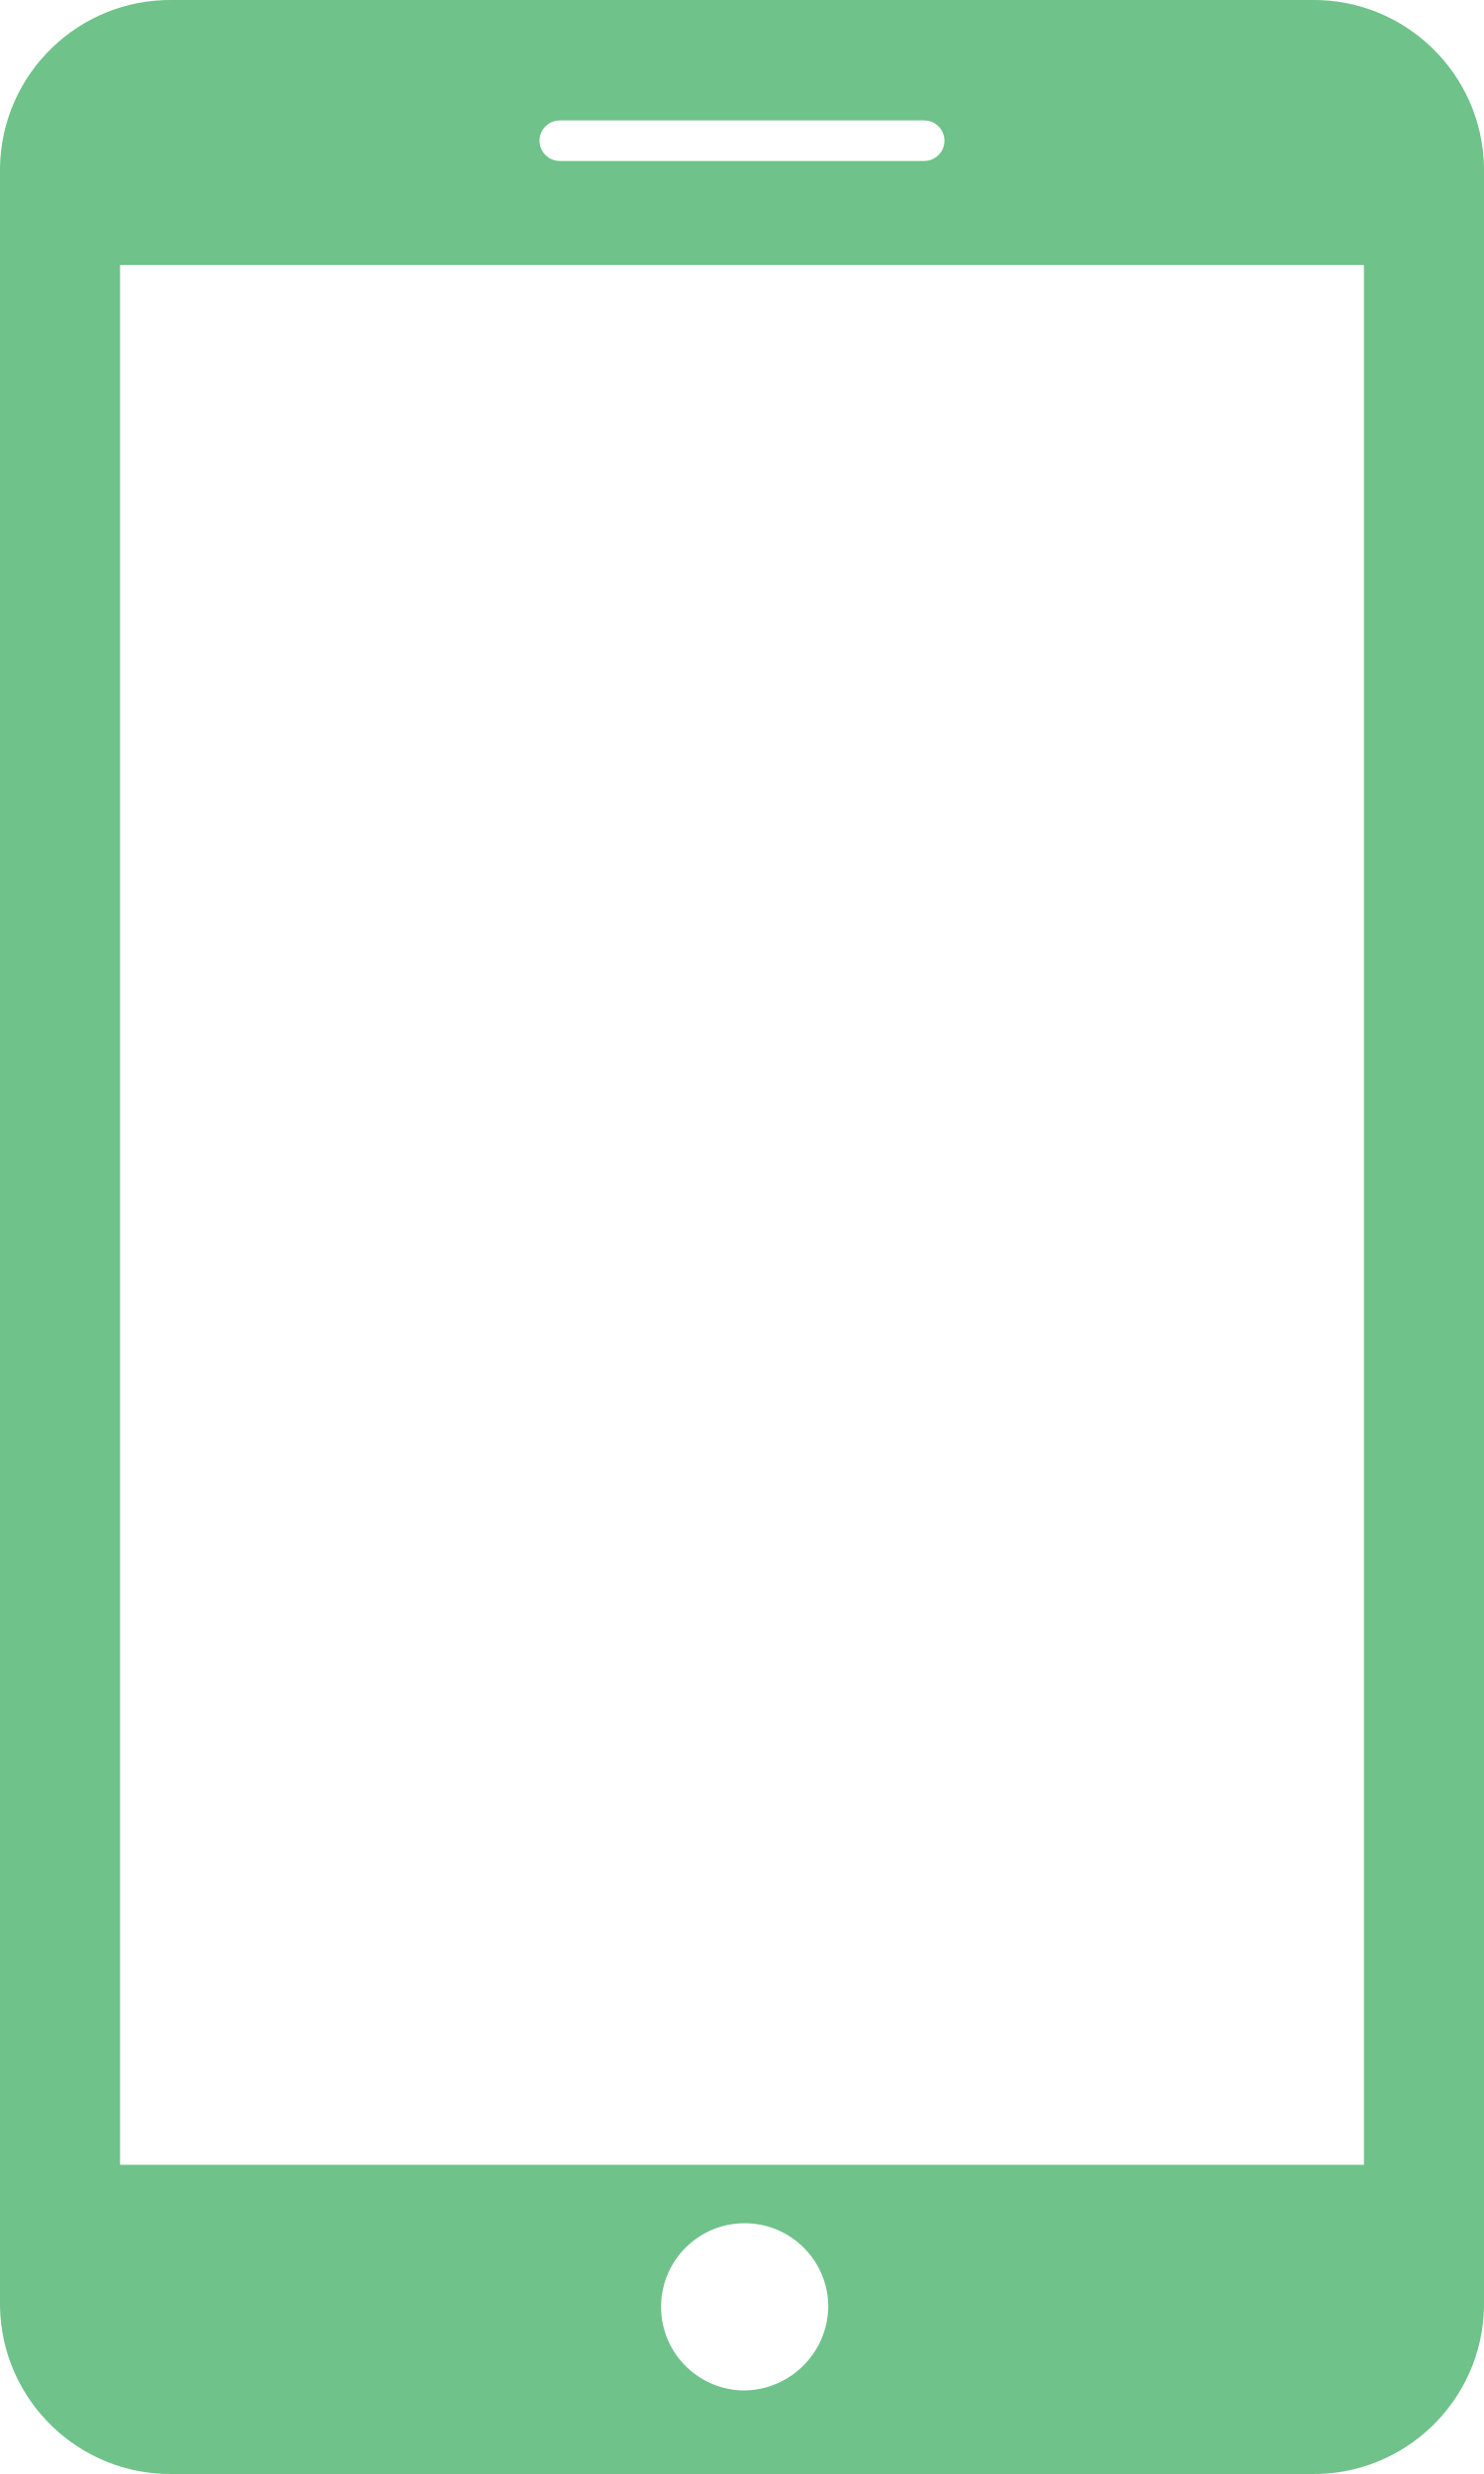
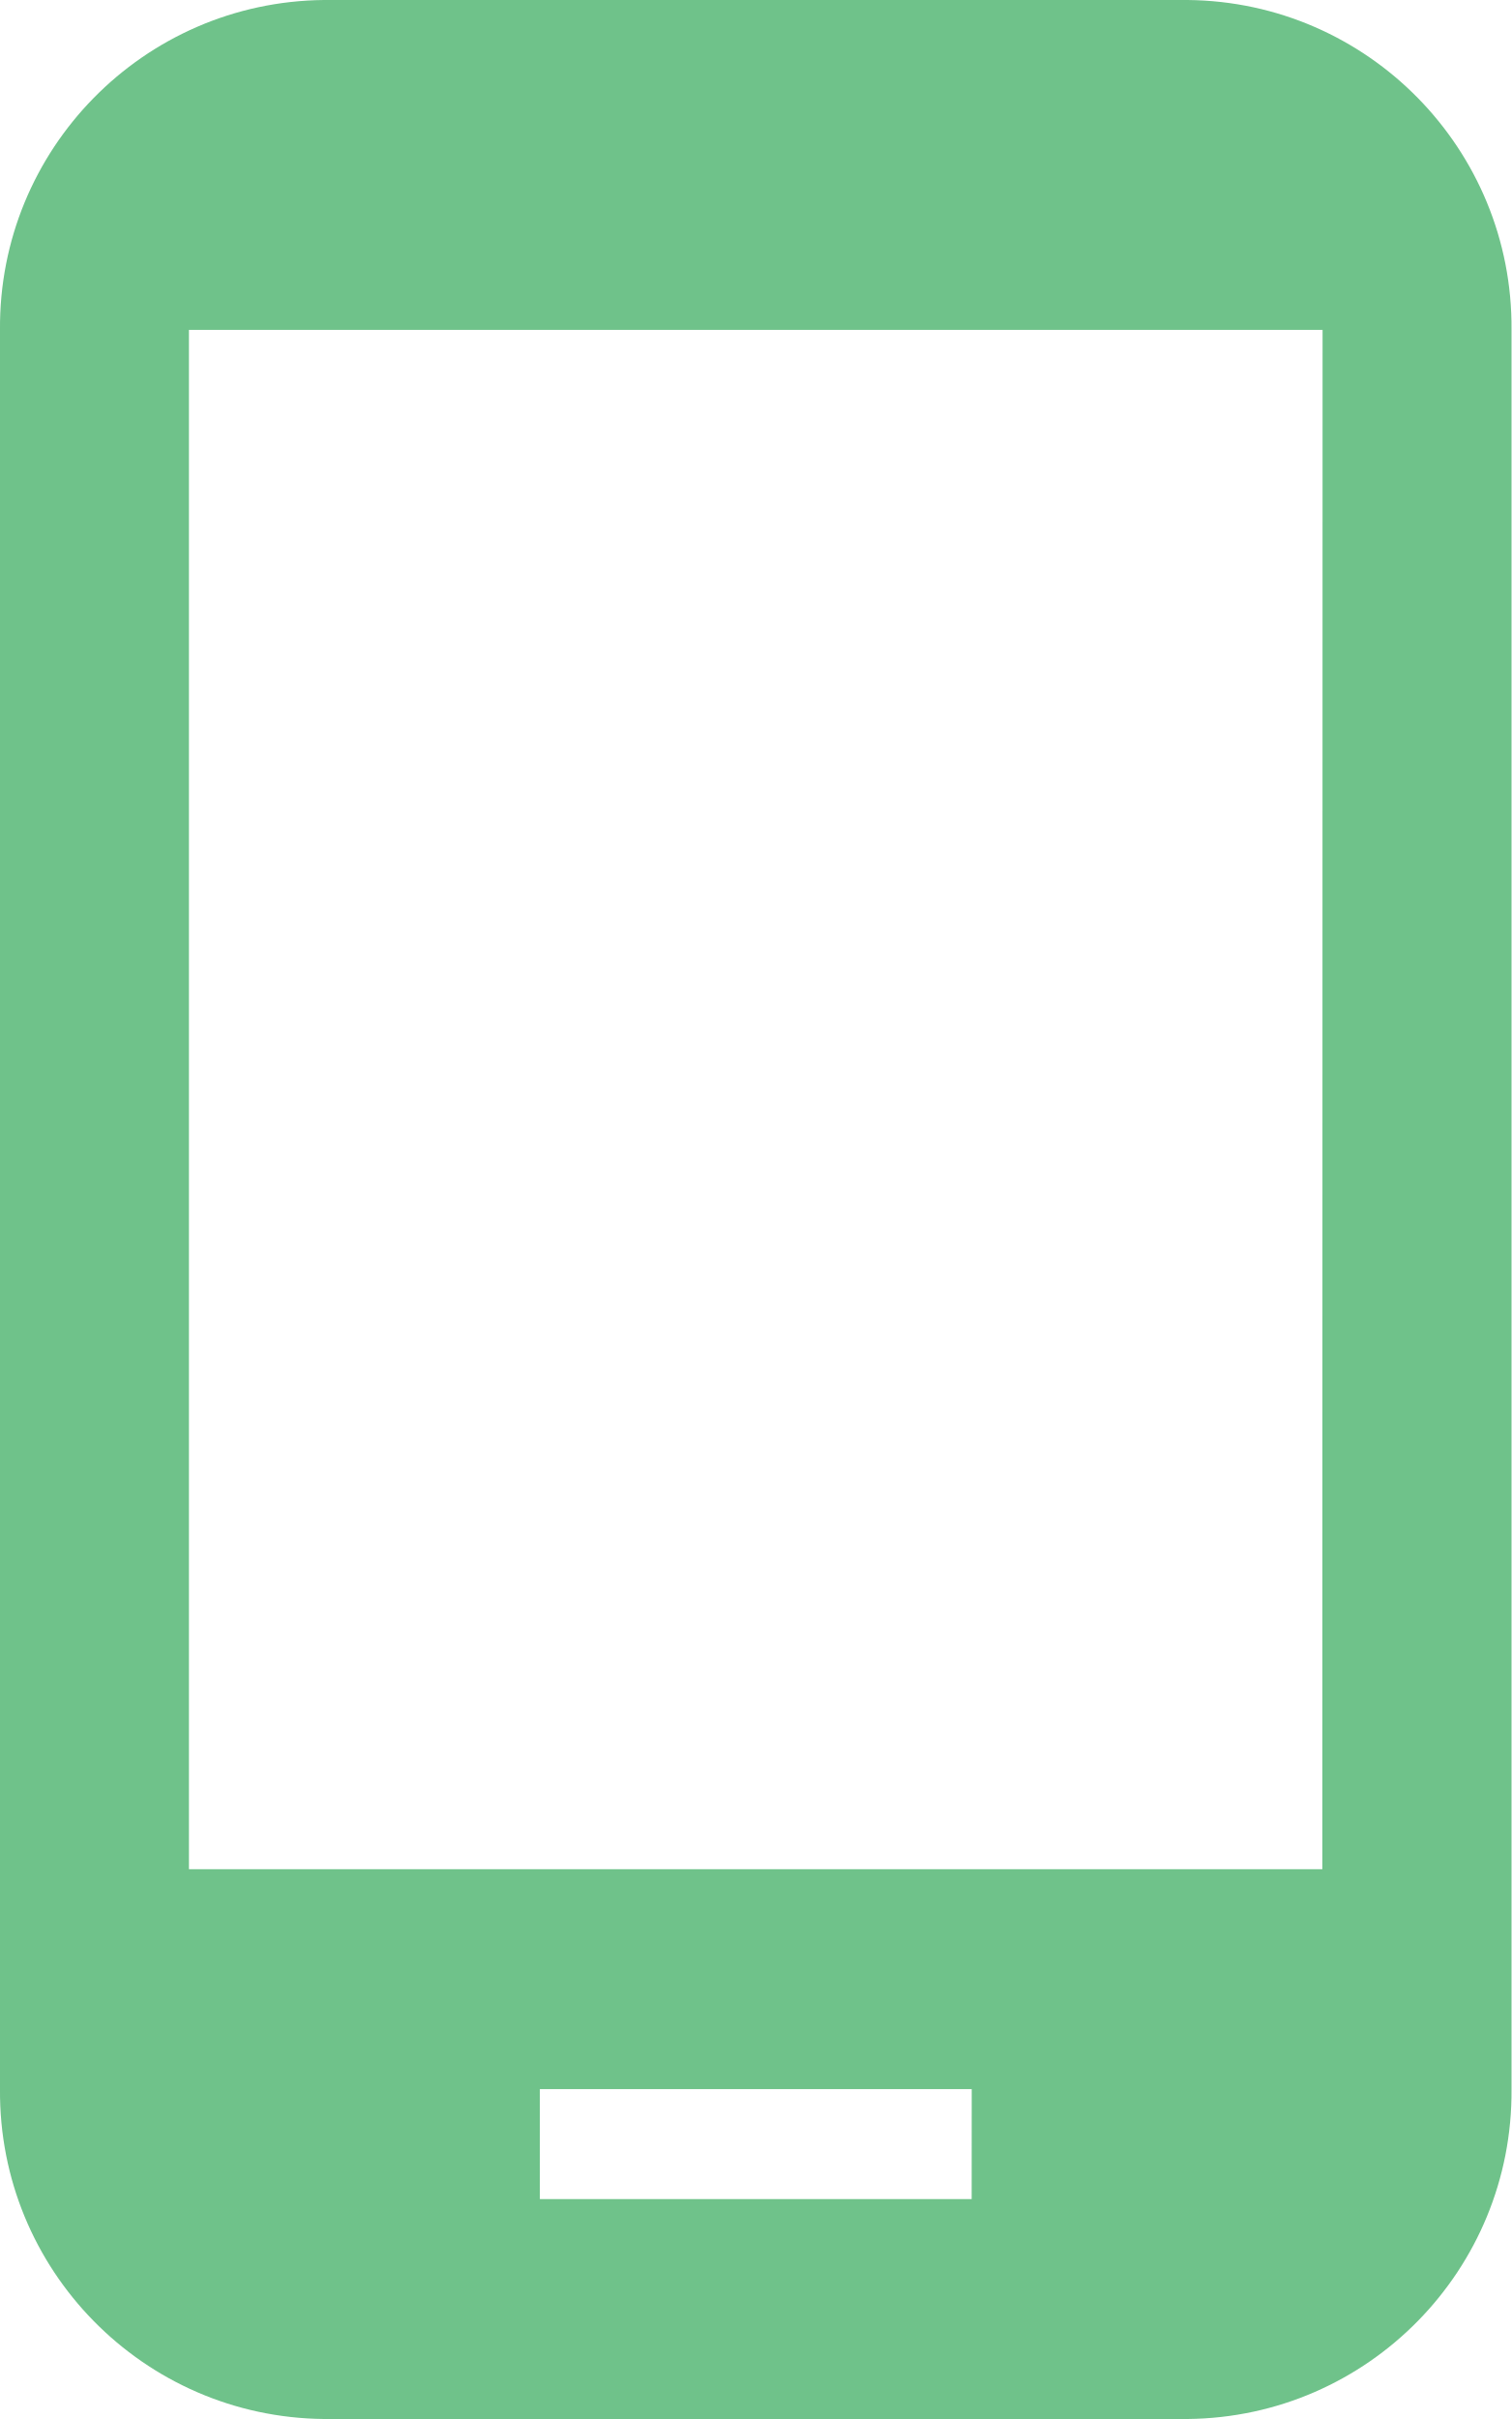
- <svg xmlns="http://www.w3.org/2000/svg" width="30" height="50" viewBox="0 0 30 50">
-   <g id="smartphone-call" transform="translate(-7.334)">
-     <path id="Path_28" data-name="Path 28" d="M33.846,0H10.822A3.444,3.444,0,0,0,7.334,3.377V46.621A3.445,3.445,0,0,0,10.822,50H33.846a3.443,3.443,0,0,0,3.488-3.377V3.377A3.444,3.444,0,0,0,33.846,0ZM18.651,2.434h7.366a.409.409,0,1,1,0,.819H18.651a.409.409,0,1,1,0-.819Zm3.683,45.877a1.69,1.69,0,1,1,1.744-1.69A1.717,1.717,0,0,1,22.334,48.311ZM34.907,43.75H9.761V5.356H34.907Z" fill="#6fc28a" />
+ <svg xmlns="http://www.w3.org/2000/svg" width="25" height="40" viewBox="0 0 25 40">
+   <g id="icon-call" transform="translate(-10 -2)">
+     <path id="Path_47" data-name="Path 47" d="M29.643,2H15.357A5.411,5.411,0,0,0,10,7.455V36.545A5.411,5.411,0,0,0,15.357,42H29.643A5.411,5.411,0,0,0,35,36.545V7.455A5.411,5.411,0,0,0,29.643,2ZM26.071,38.364H18.929V36.545h7.143Zm5.8-5.455H13.125V7.455h18.75Z" fill="#6fc28a" />
  </g>
</svg>
